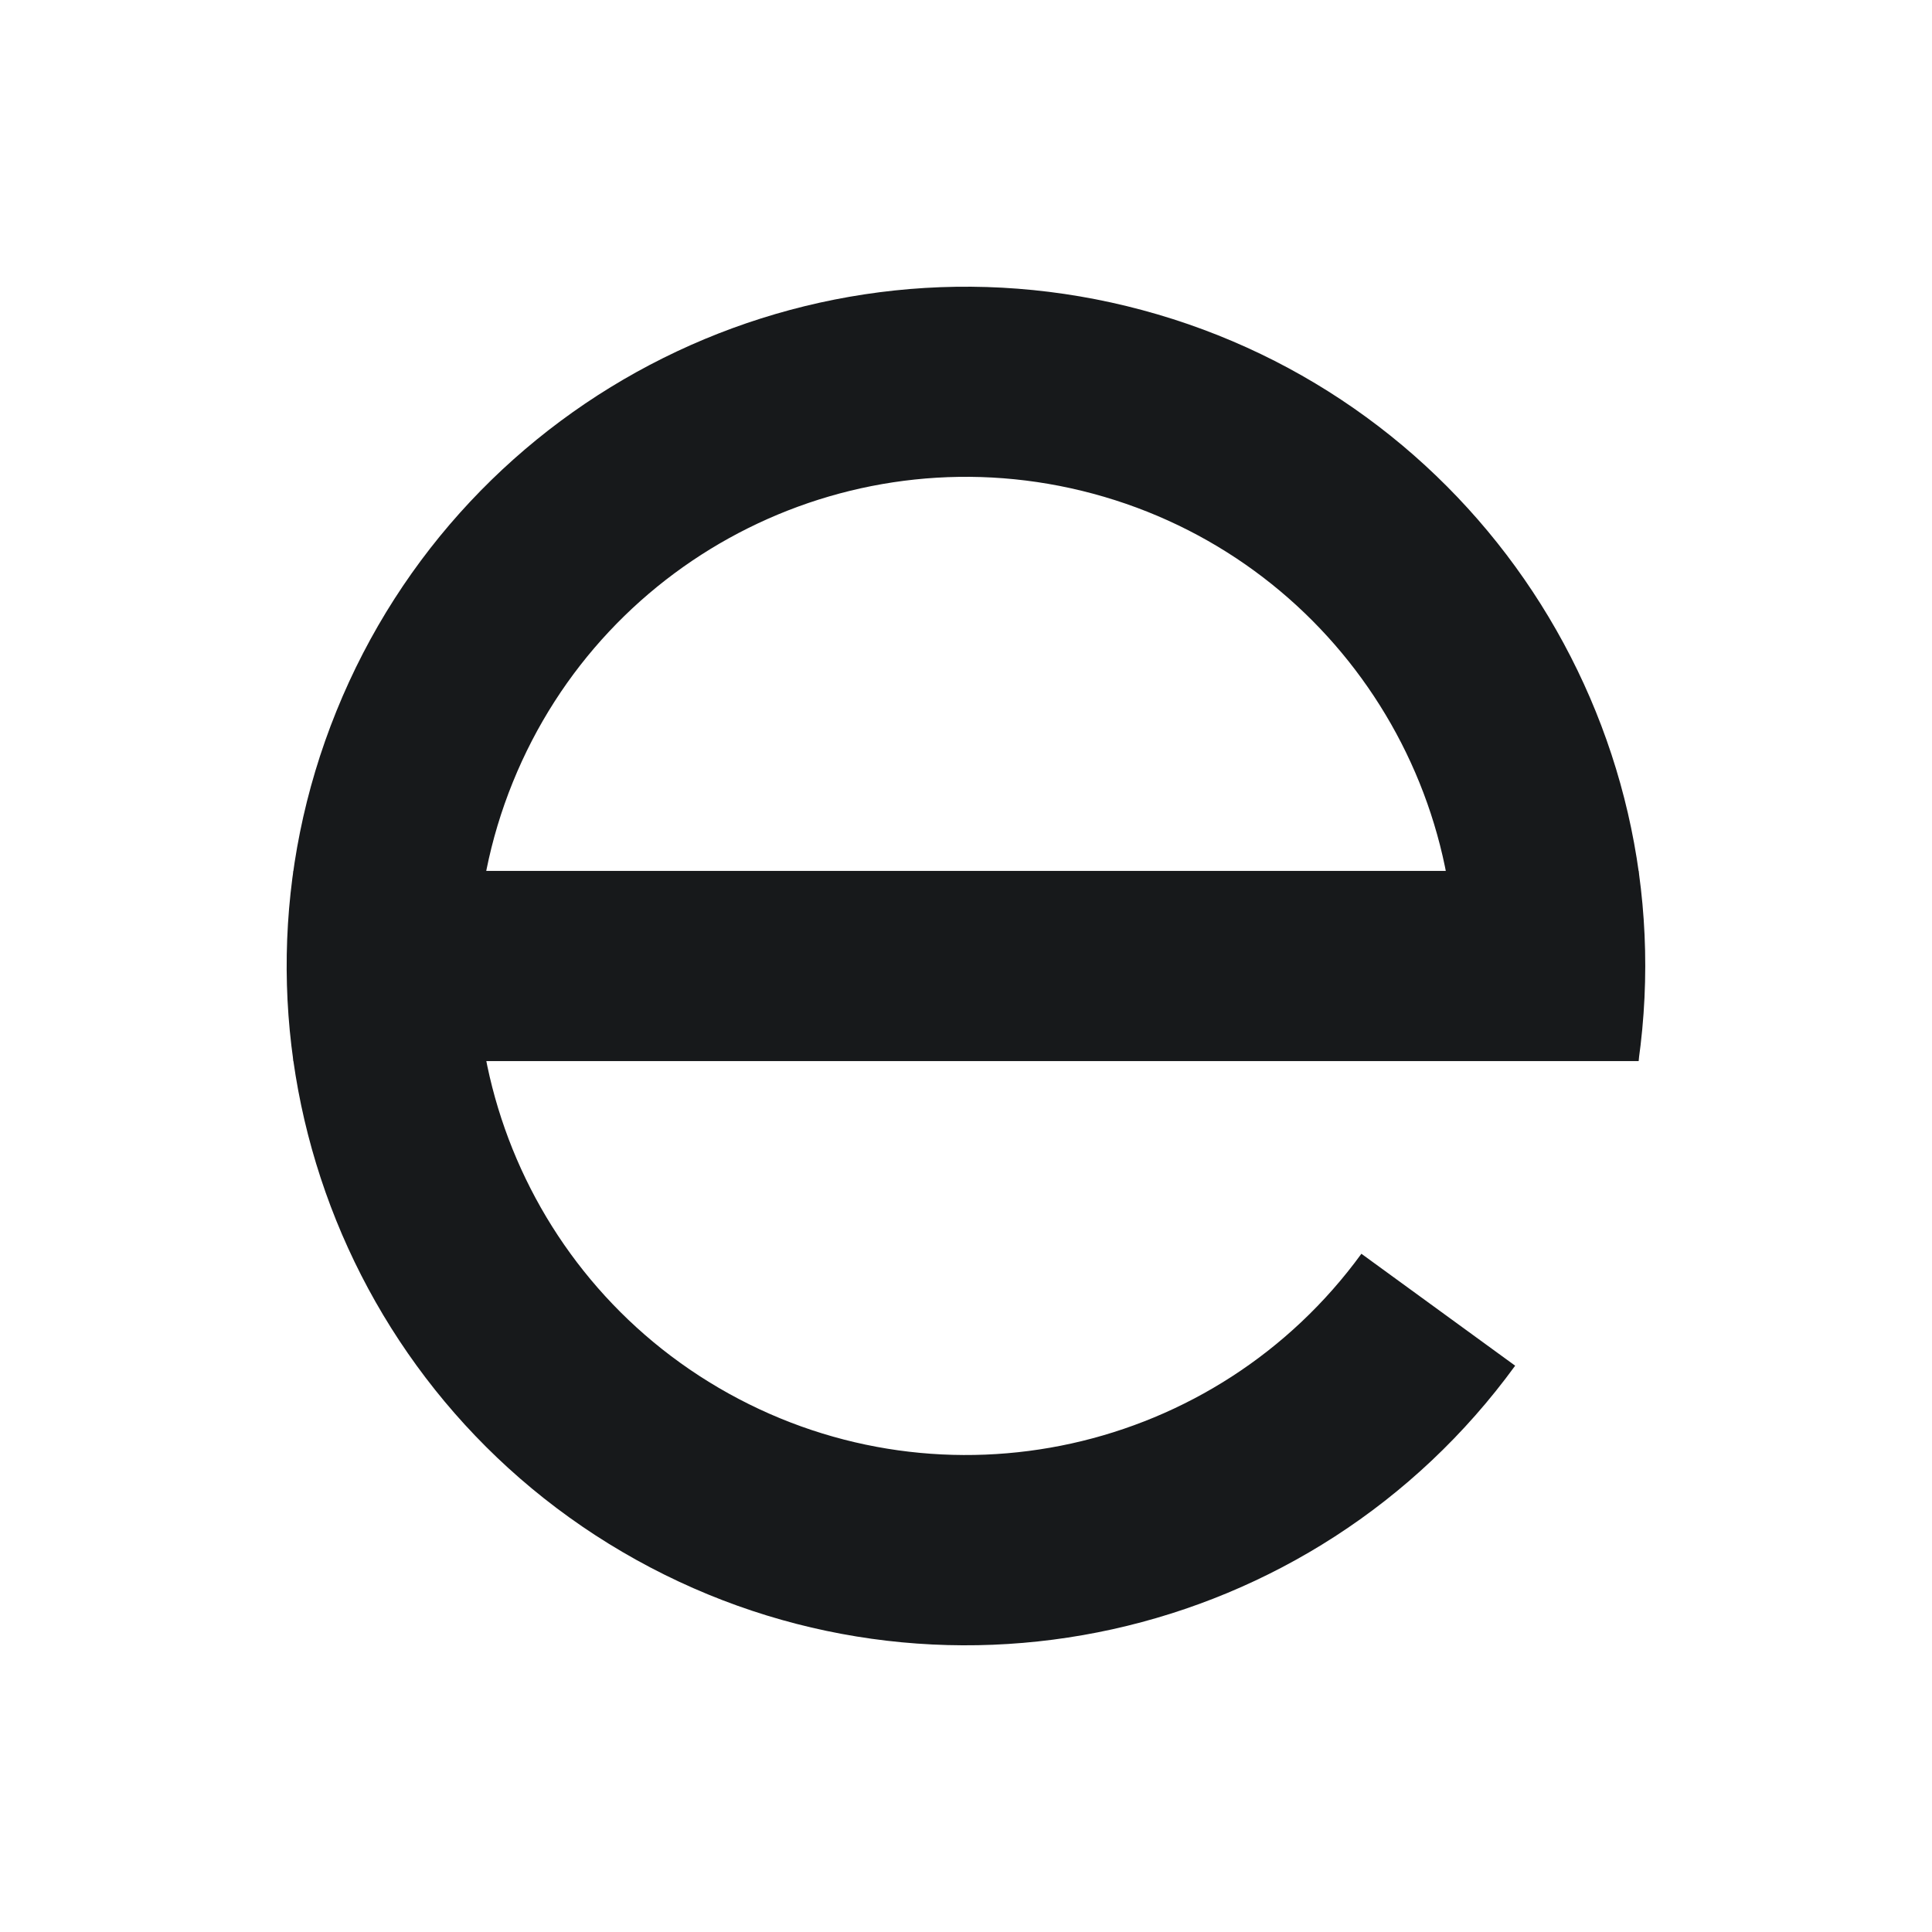
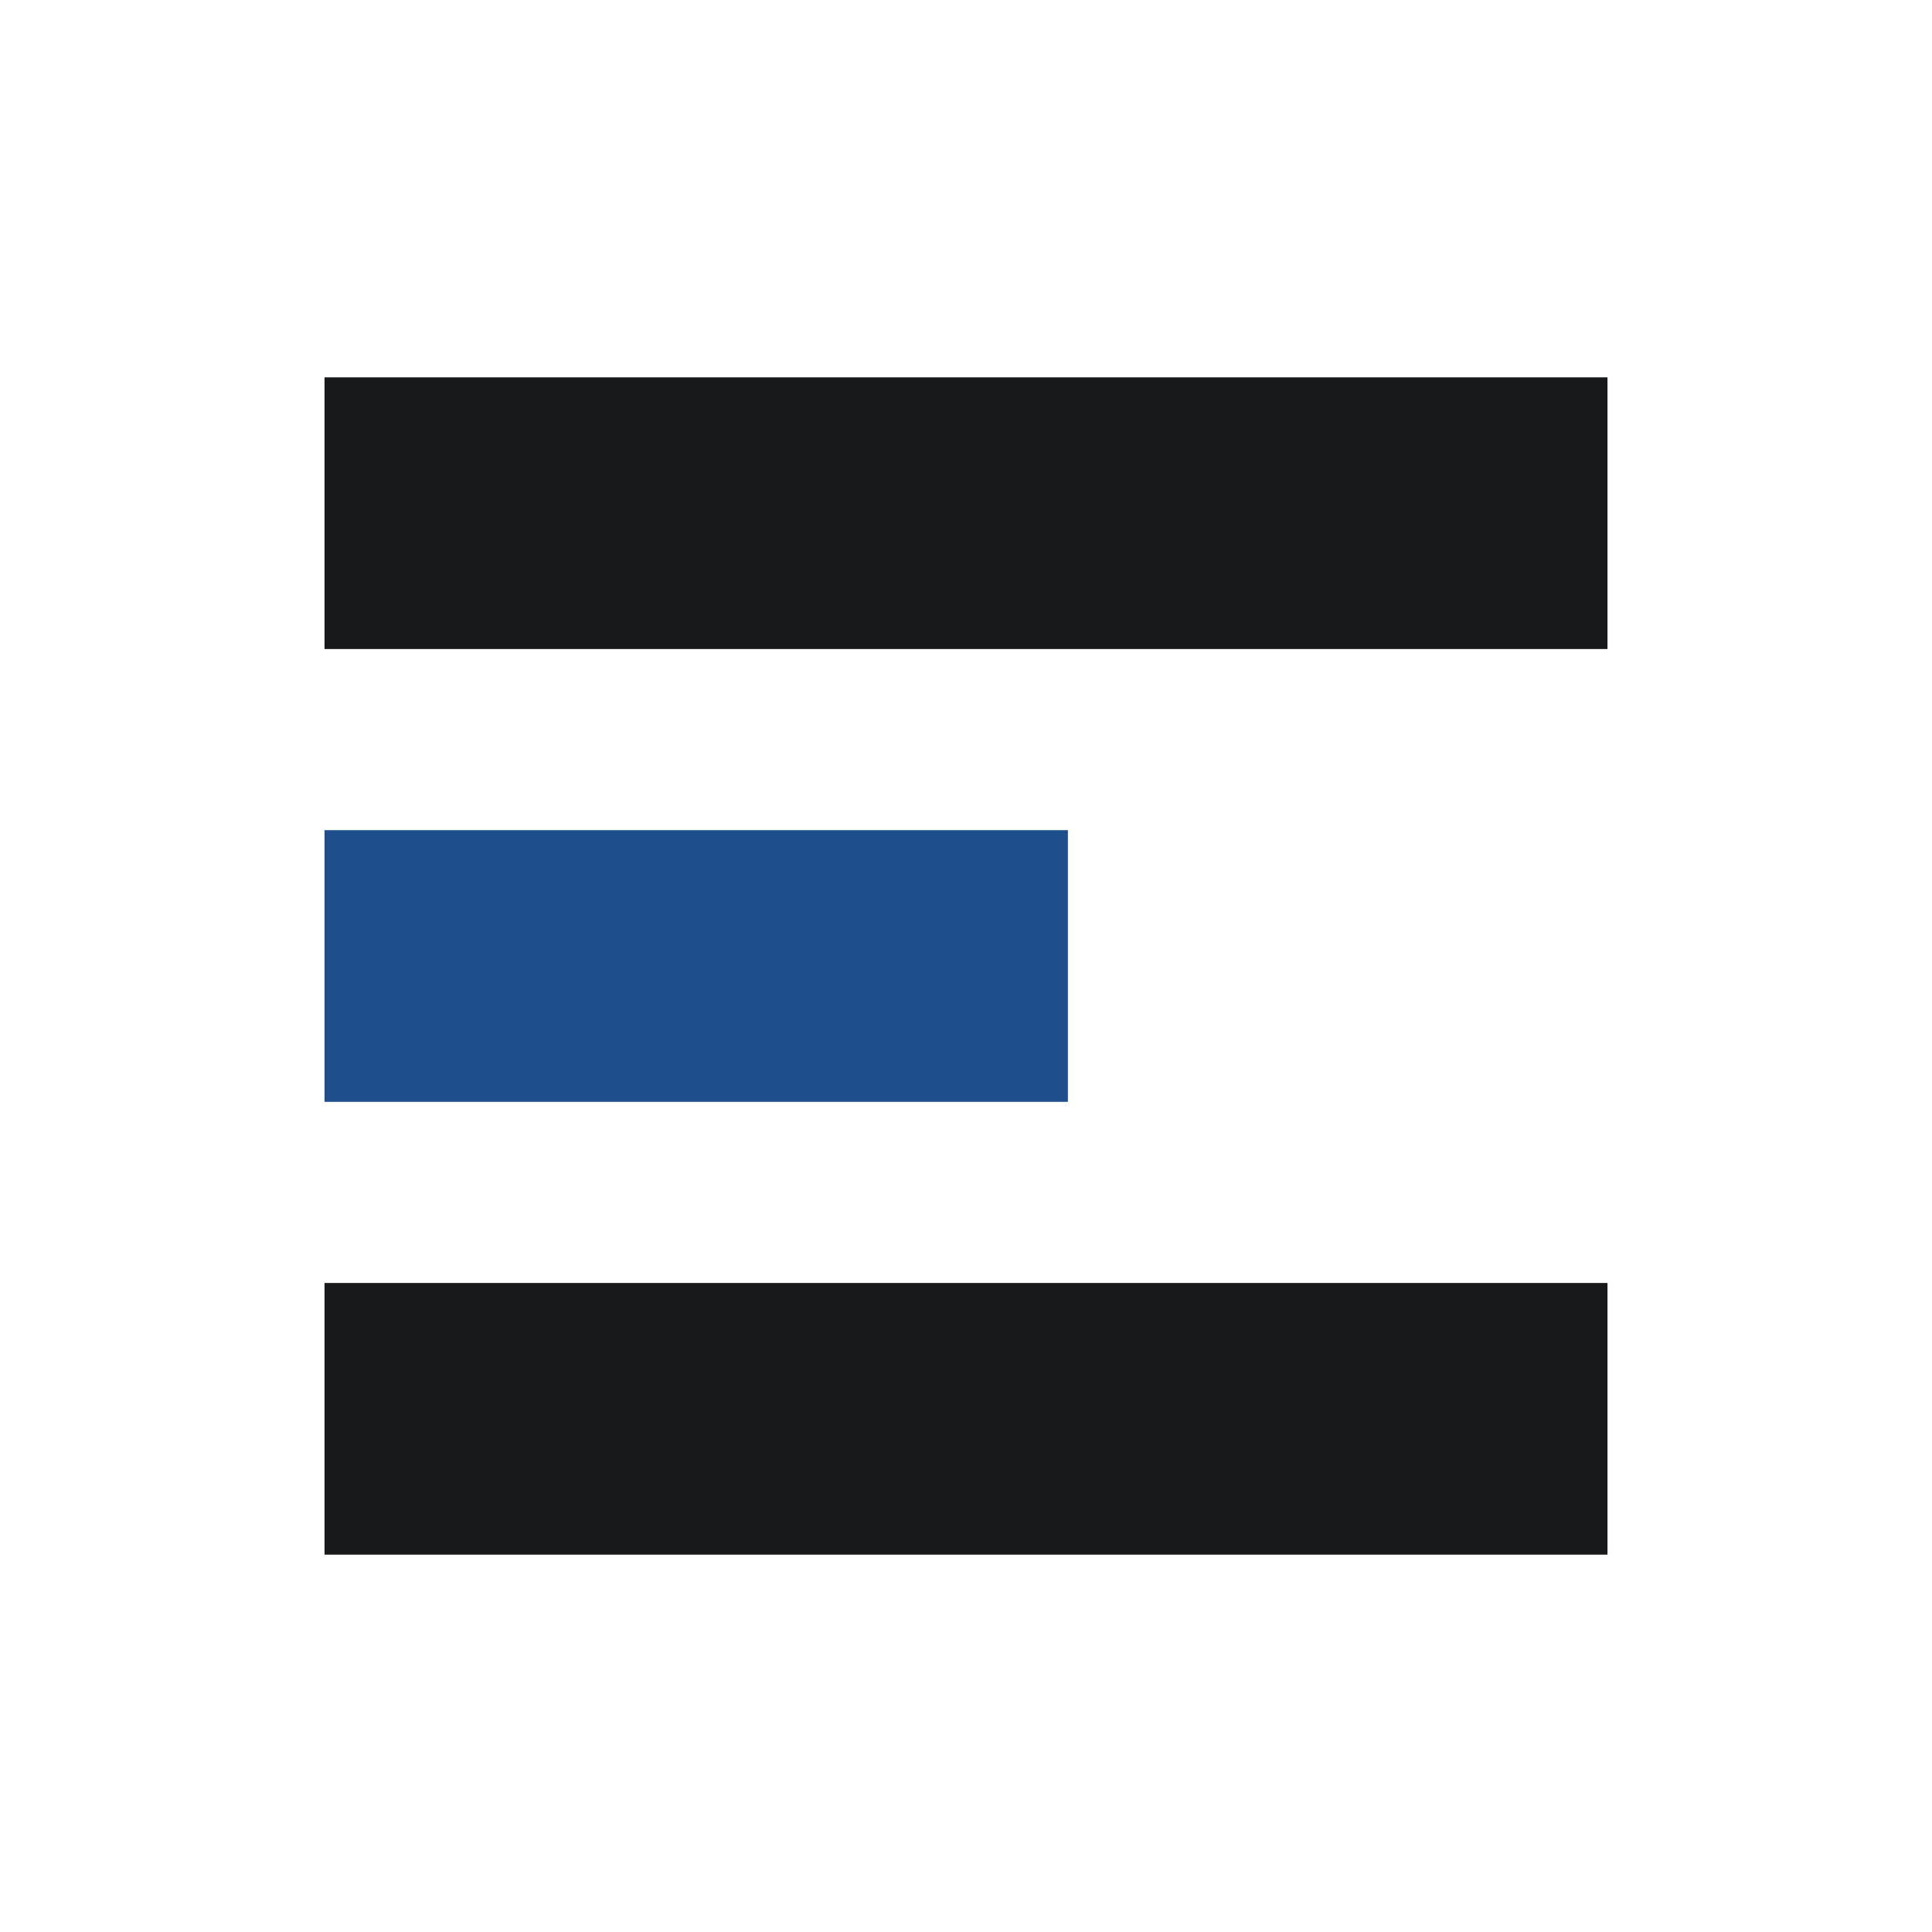
<svg xmlns="http://www.w3.org/2000/svg" viewBox="0 0 512 512" role="img" aria-label="O Estado do País">
  <style>
-     .tinta { fill: #17191b; }
-     @media (prefers-color-scheme: dark) { .tinta { fill: #f6f7f4; } }
+     .tinta { fill: #17191B; }
+     .valor { fill: #1F4E8C; }
+     @media (prefers-color-scheme: dark) {
+       .tinta { fill: #ECEEEA; }
+       .valor { fill: #7FA6DC; }
+     }
  </style>
-   <g transform="translate(-51.2 -51.2) scale(1.2)">
-     <path class="tinta" d="M404.52 277A150 150 0 1 0 377.28 344.27L343.32 319.55A108 108 0 1 1 362.94 271.12Z" />
-     <path class="tinta" d="M107.48 235L404.52 235L404.52 277L107.48 277Z" />
-   </g>
+   <path class="tinta" d="M86 100H426V172H86Z" />
+   <path class="valor" d="M86 220H283V292H86Z" />
+   <path class="tinta" d="M86 340H426V412H86Z" />
</svg>
